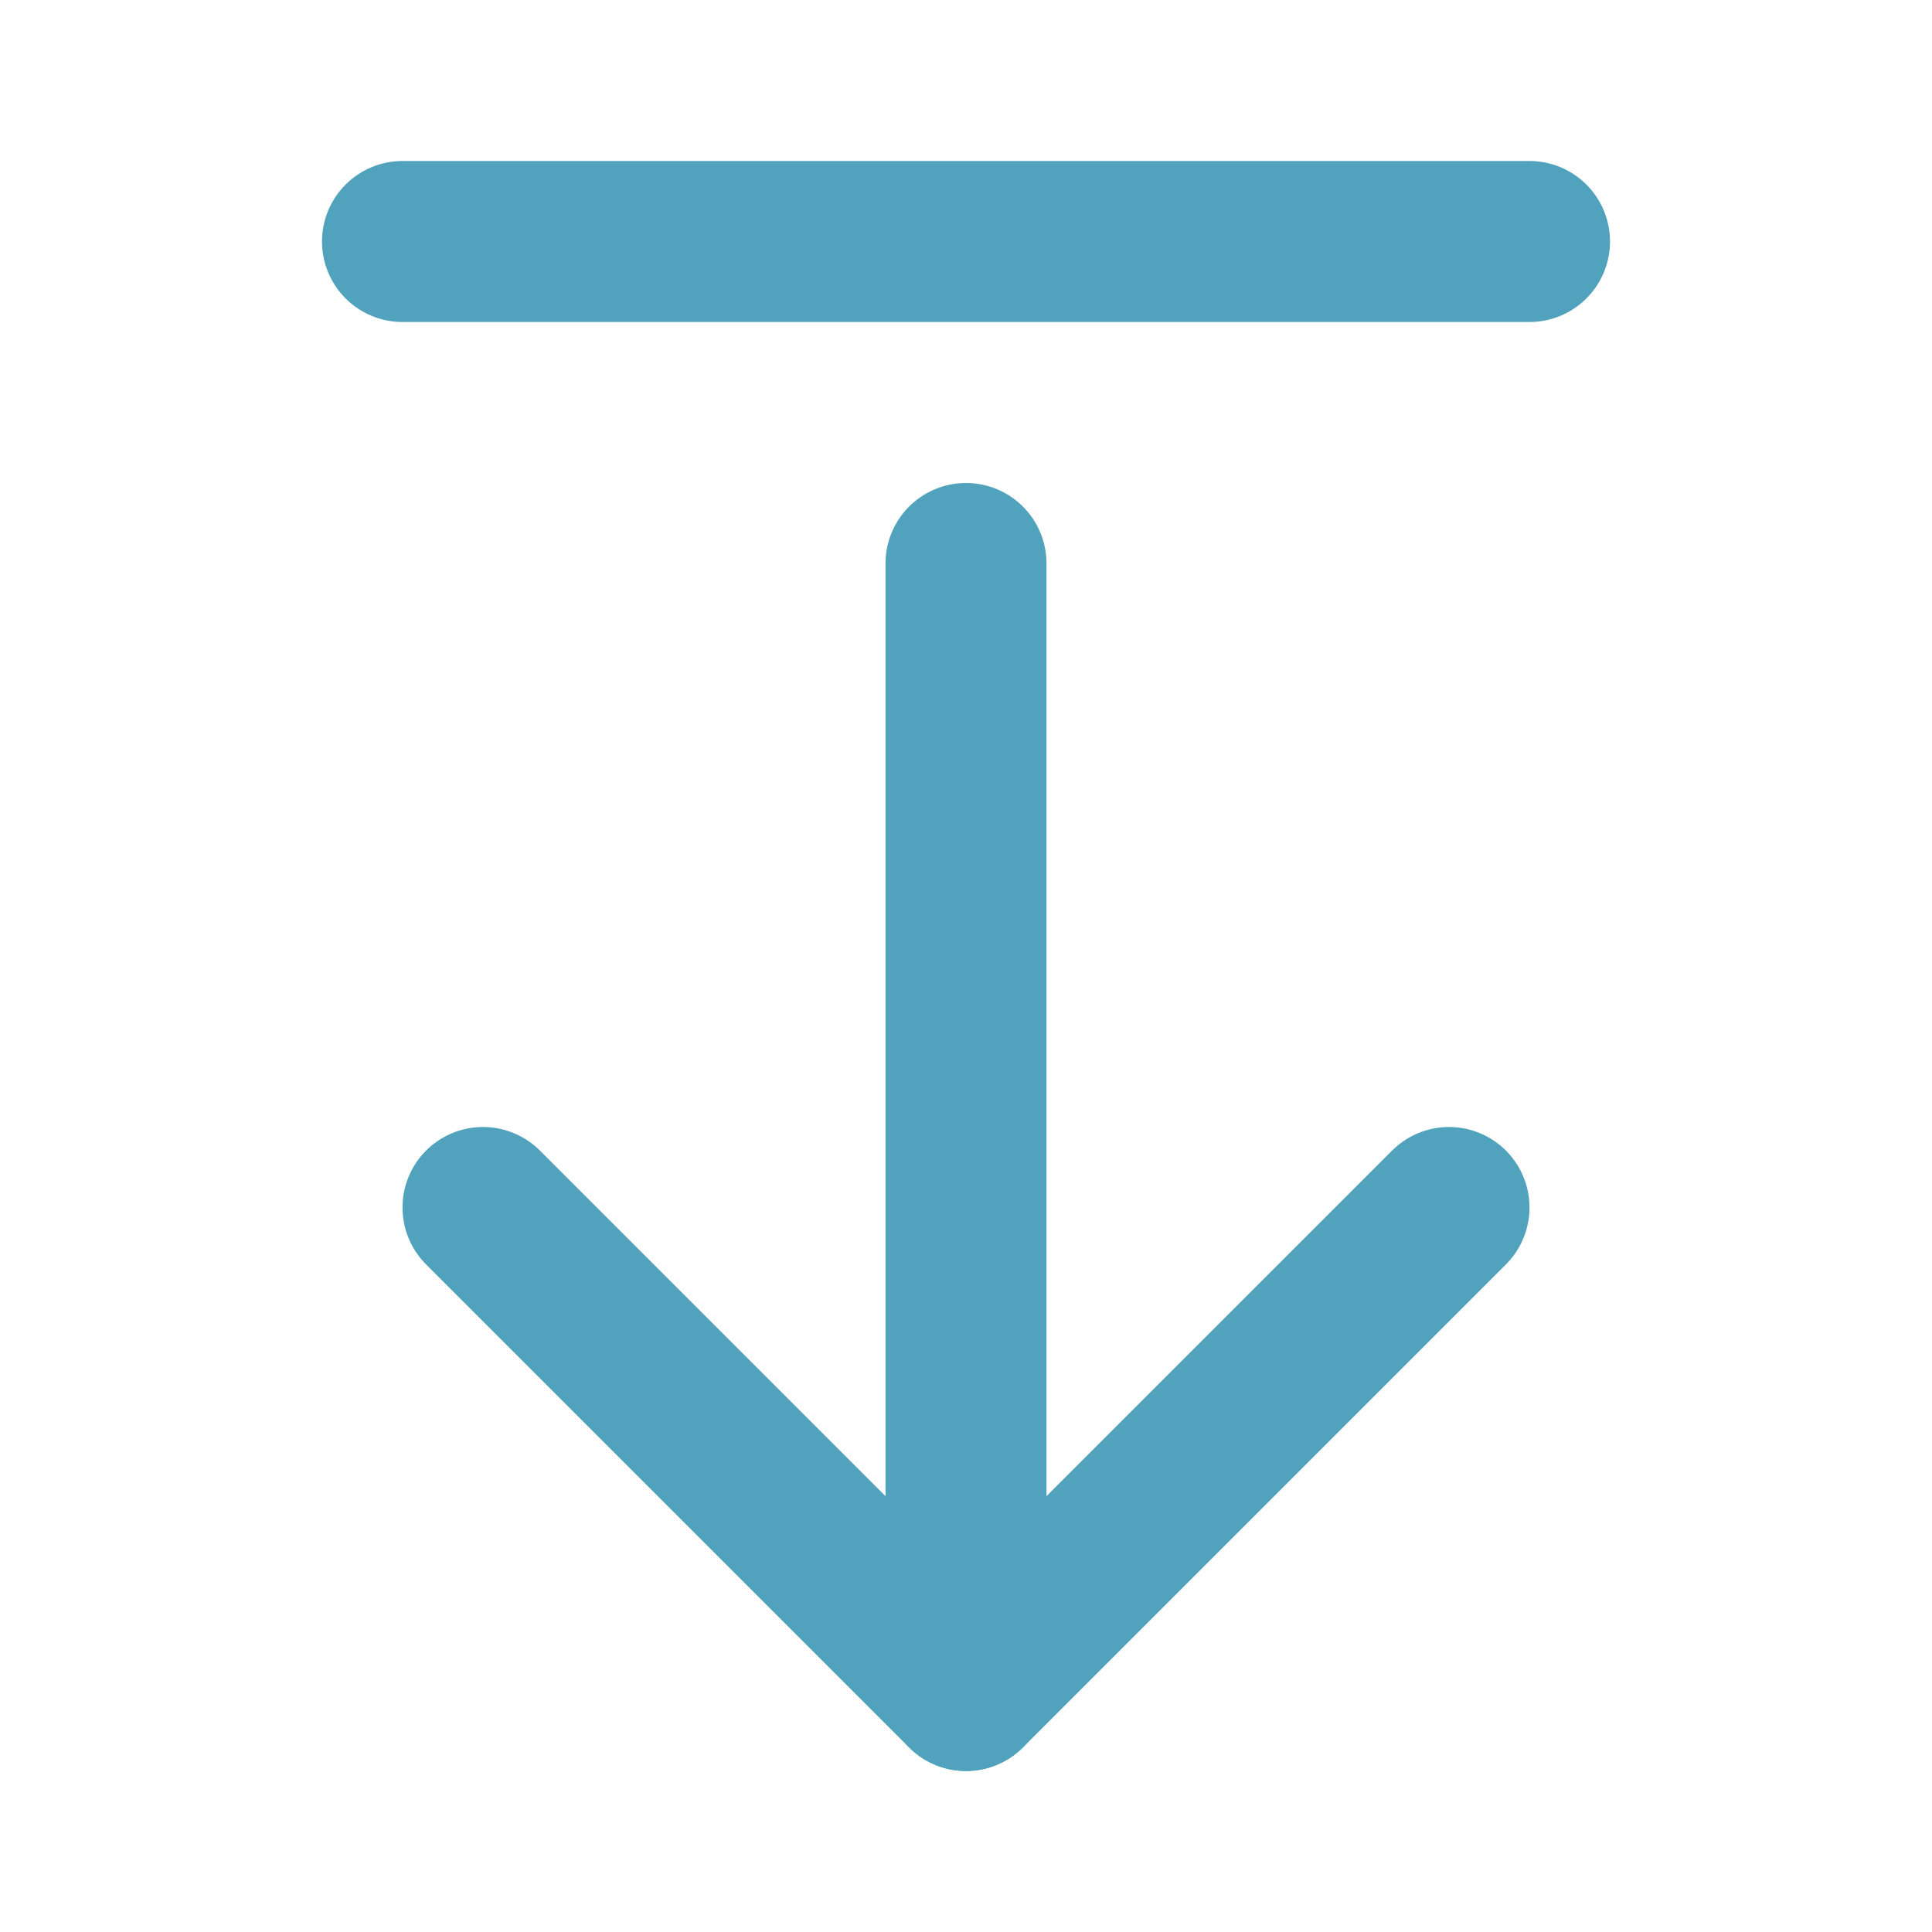
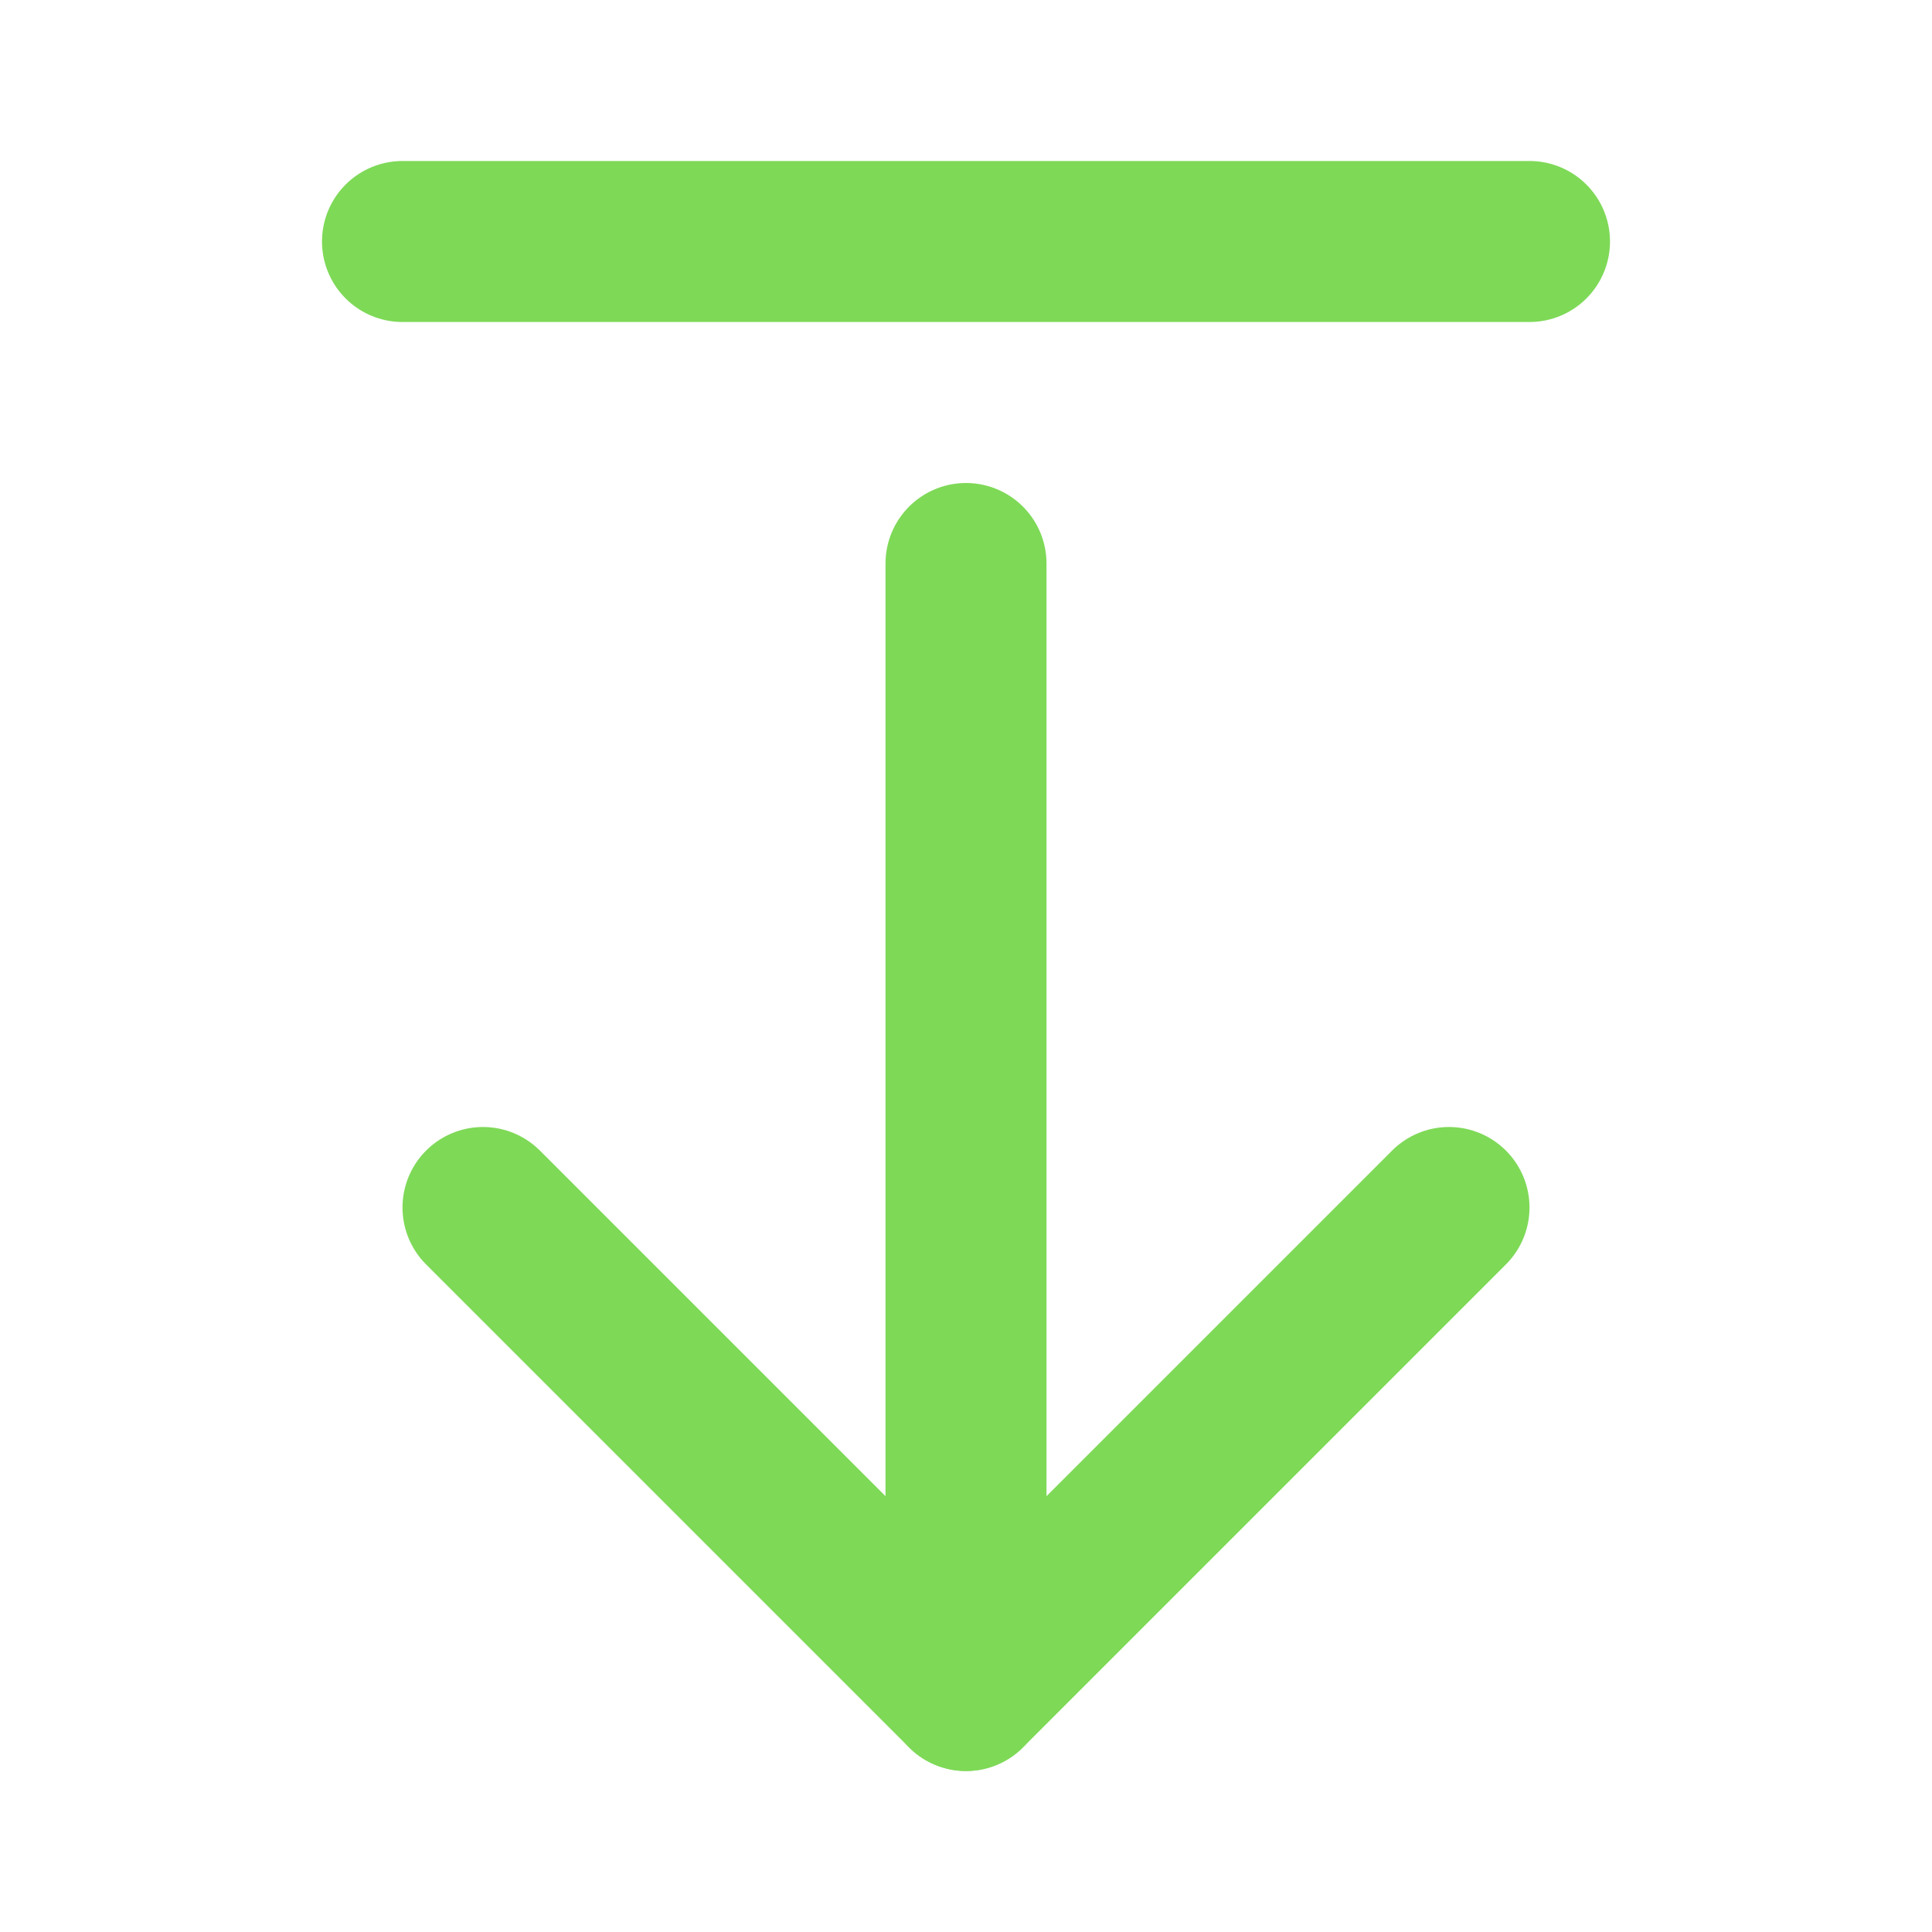
- <svg xmlns="http://www.w3.org/2000/svg" width="24" height="24" viewBox="0 0 24 24" fill="none" stroke="#51a2bd" stroke-width="2" stroke-linecap="round" stroke-linejoin="round" class="lucide lucide-arrow-down-from-line-icon lucide-arrow-down-from-line">
+ <svg xmlns="http://www.w3.org/2000/svg" width="24" height="24" viewBox="0 0 24 24" fill="none" stroke="#7ED957" stroke-width="2" stroke-linecap="round" stroke-linejoin="round" class="lucide lucide-arrow-down-from-line-icon lucide-arrow-down-from-line">
  <path d="M19 3H5" />
  <path d="M12 21V7" />
  <path d="m6 15 6 6 6-6" />
</svg>
